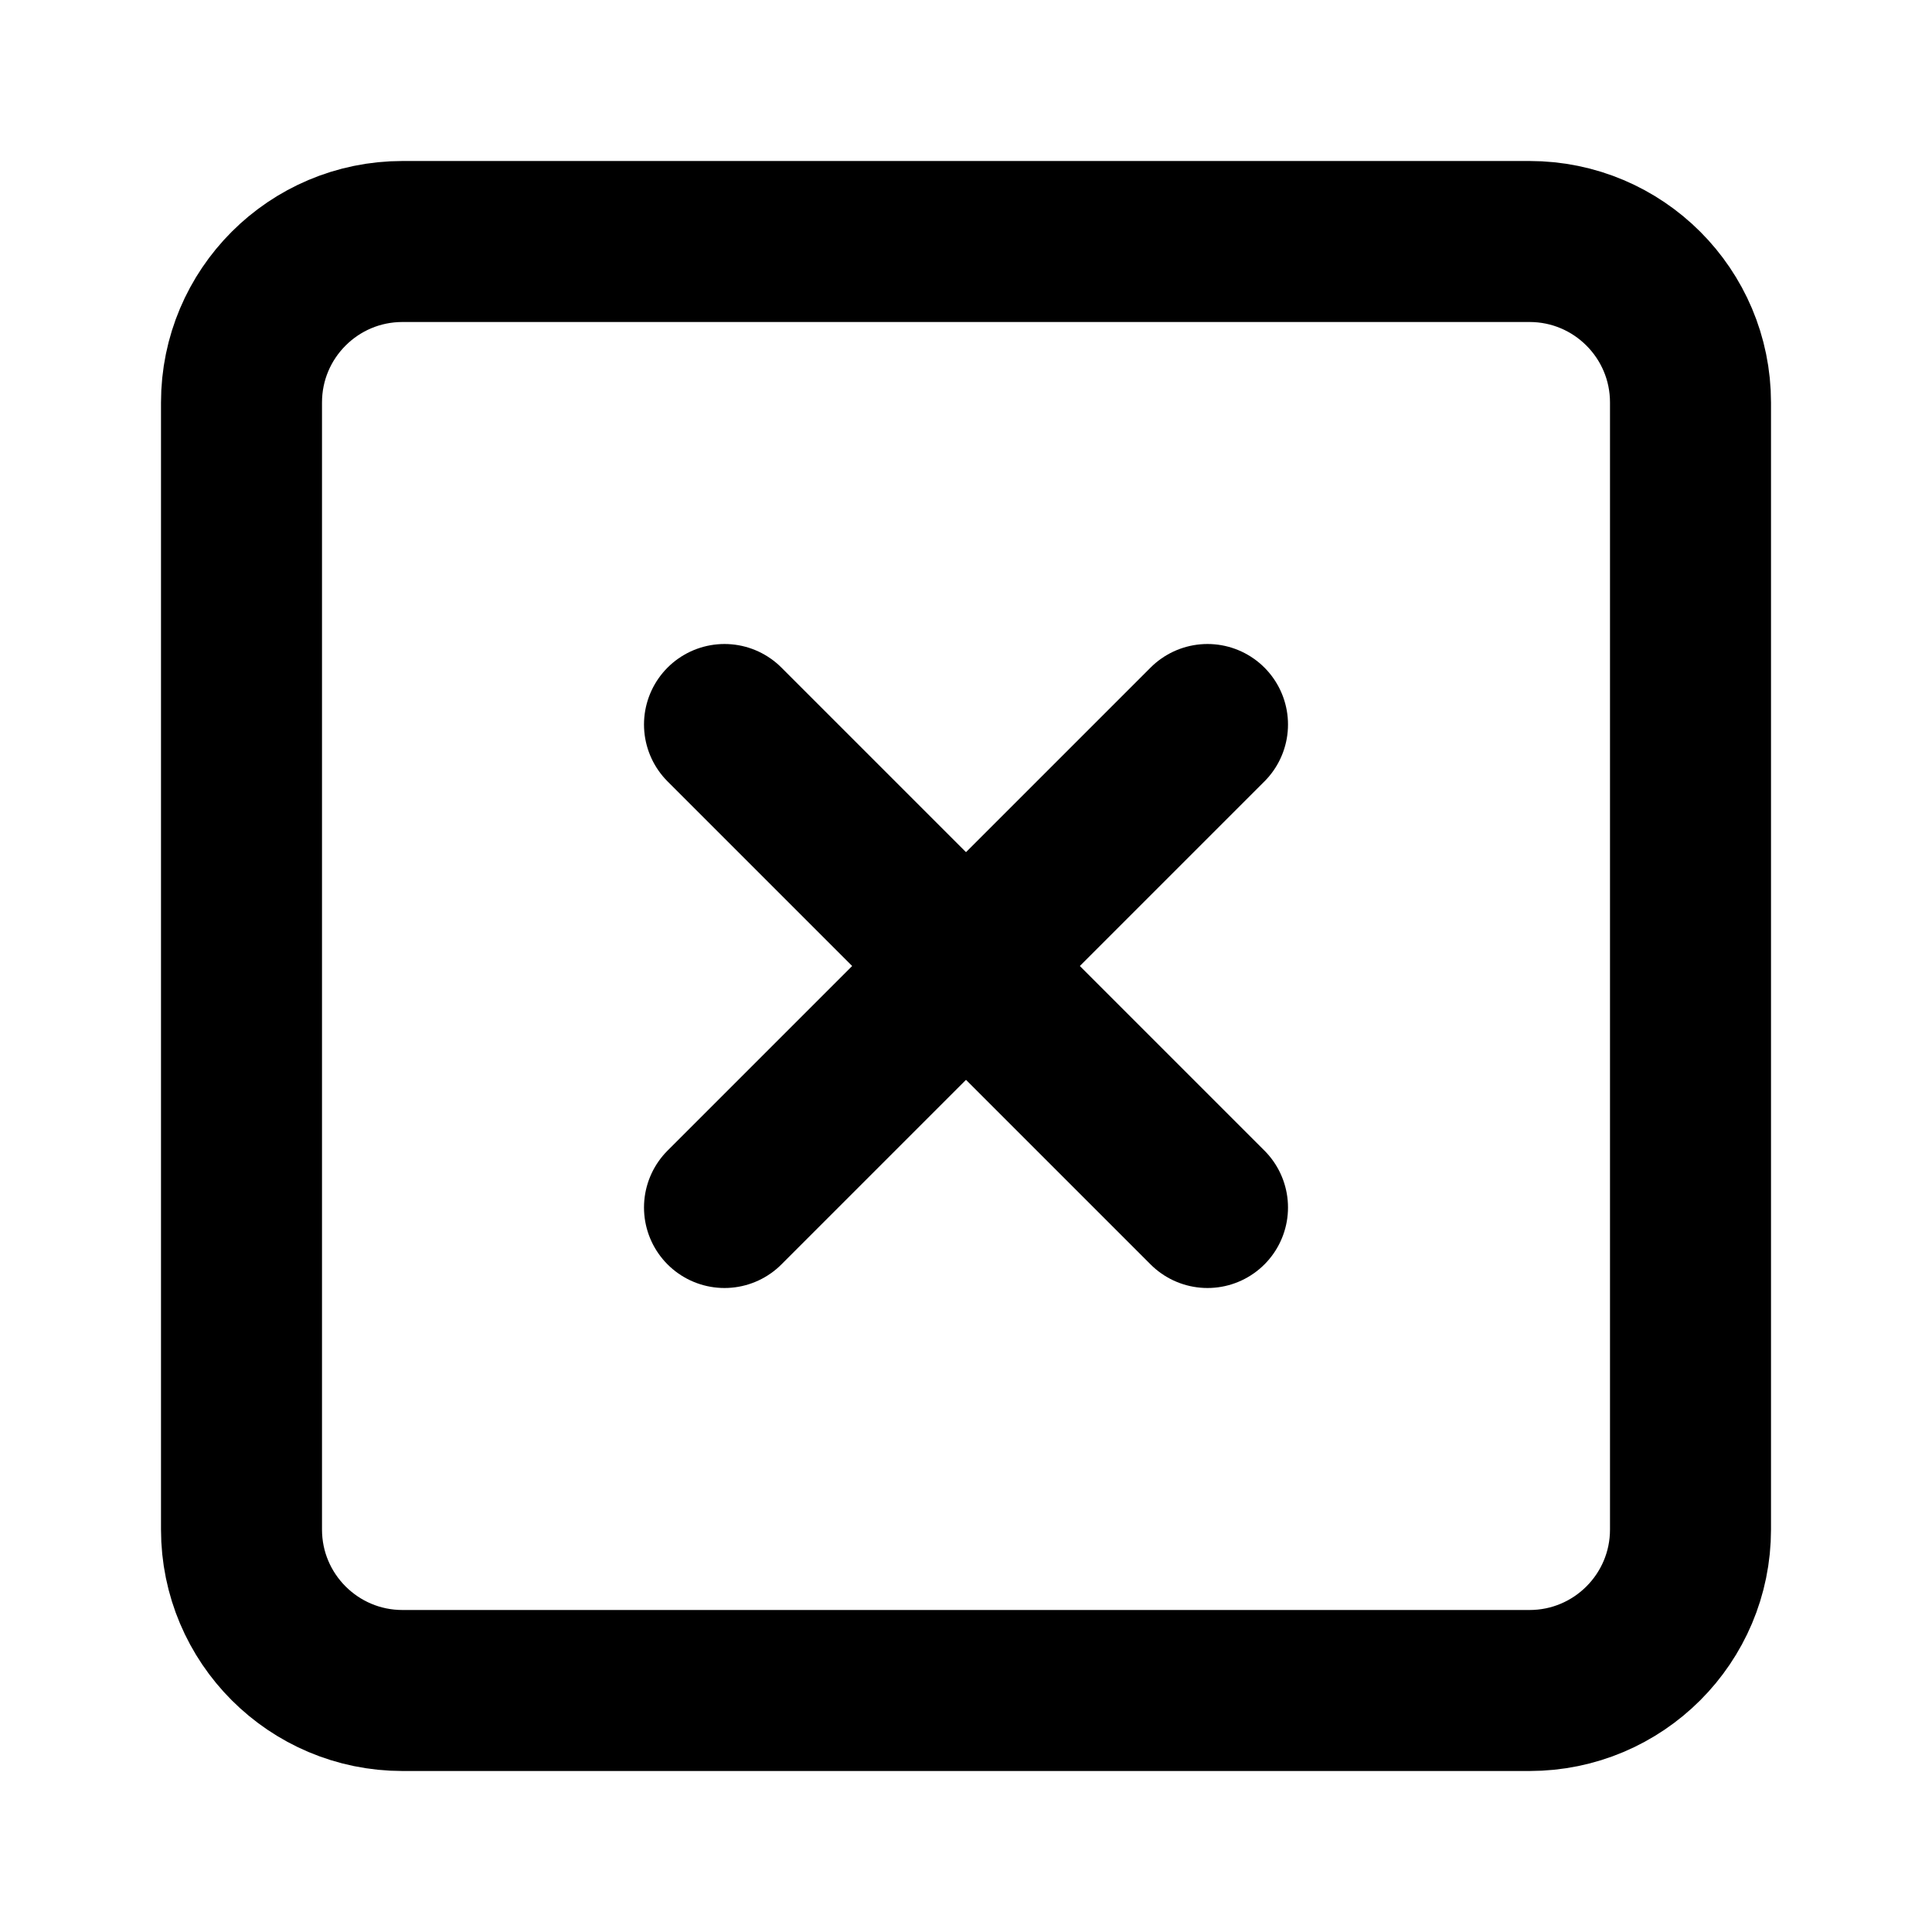
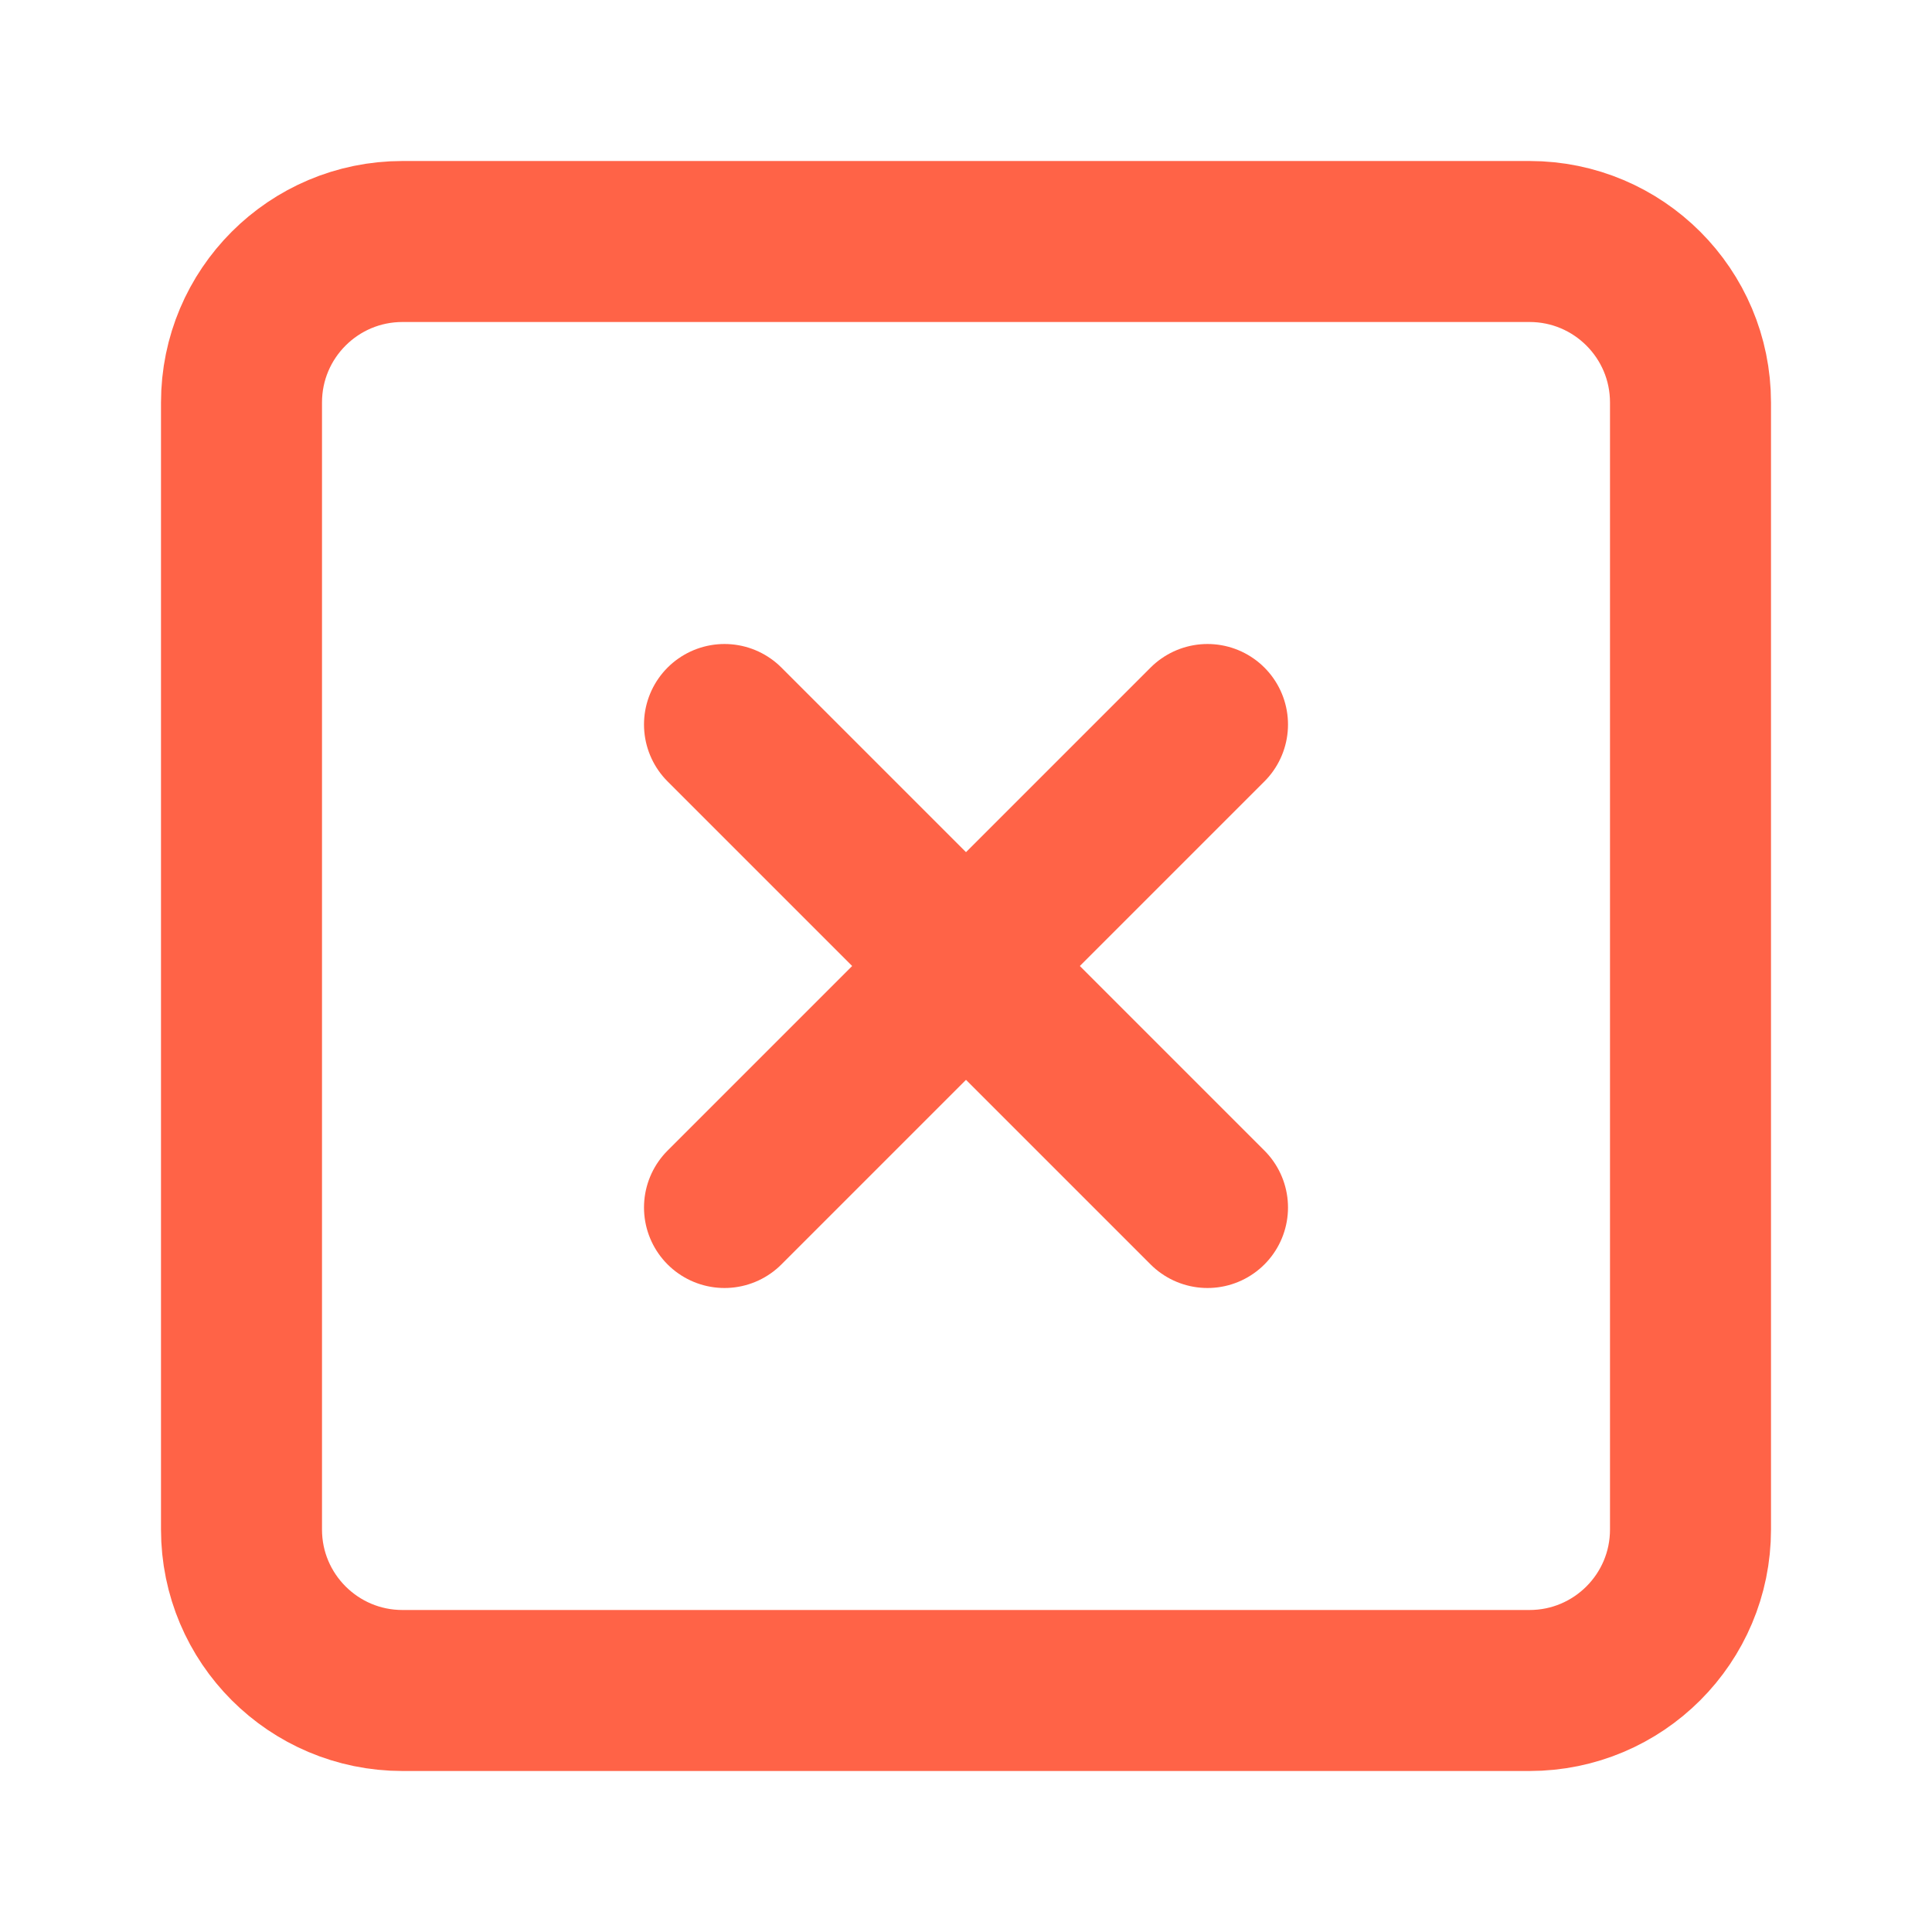
- <svg xmlns="http://www.w3.org/2000/svg" width="24" height="24" viewBox="0 0 24 24" fill="none" stroke="#000000" stroke-width="2" stroke-linecap="round" stroke-linejoin="round" class="feather feather-x-square">
+ <svg xmlns="http://www.w3.org/2000/svg" width="24" height="24" viewBox="0 0 24 24" fill="none" stroke="#ff6347" stroke-width="2" stroke-linecap="round" stroke-linejoin="round" class="feather feather-x-square">
  <rect x="3" y="3" width="18" height="18" rx="2" ry="2" />
  <line x1="9" y1="9" x2="15" y2="15" />
  <line x1="15" y1="9" x2="9" y2="15" />
</svg>
